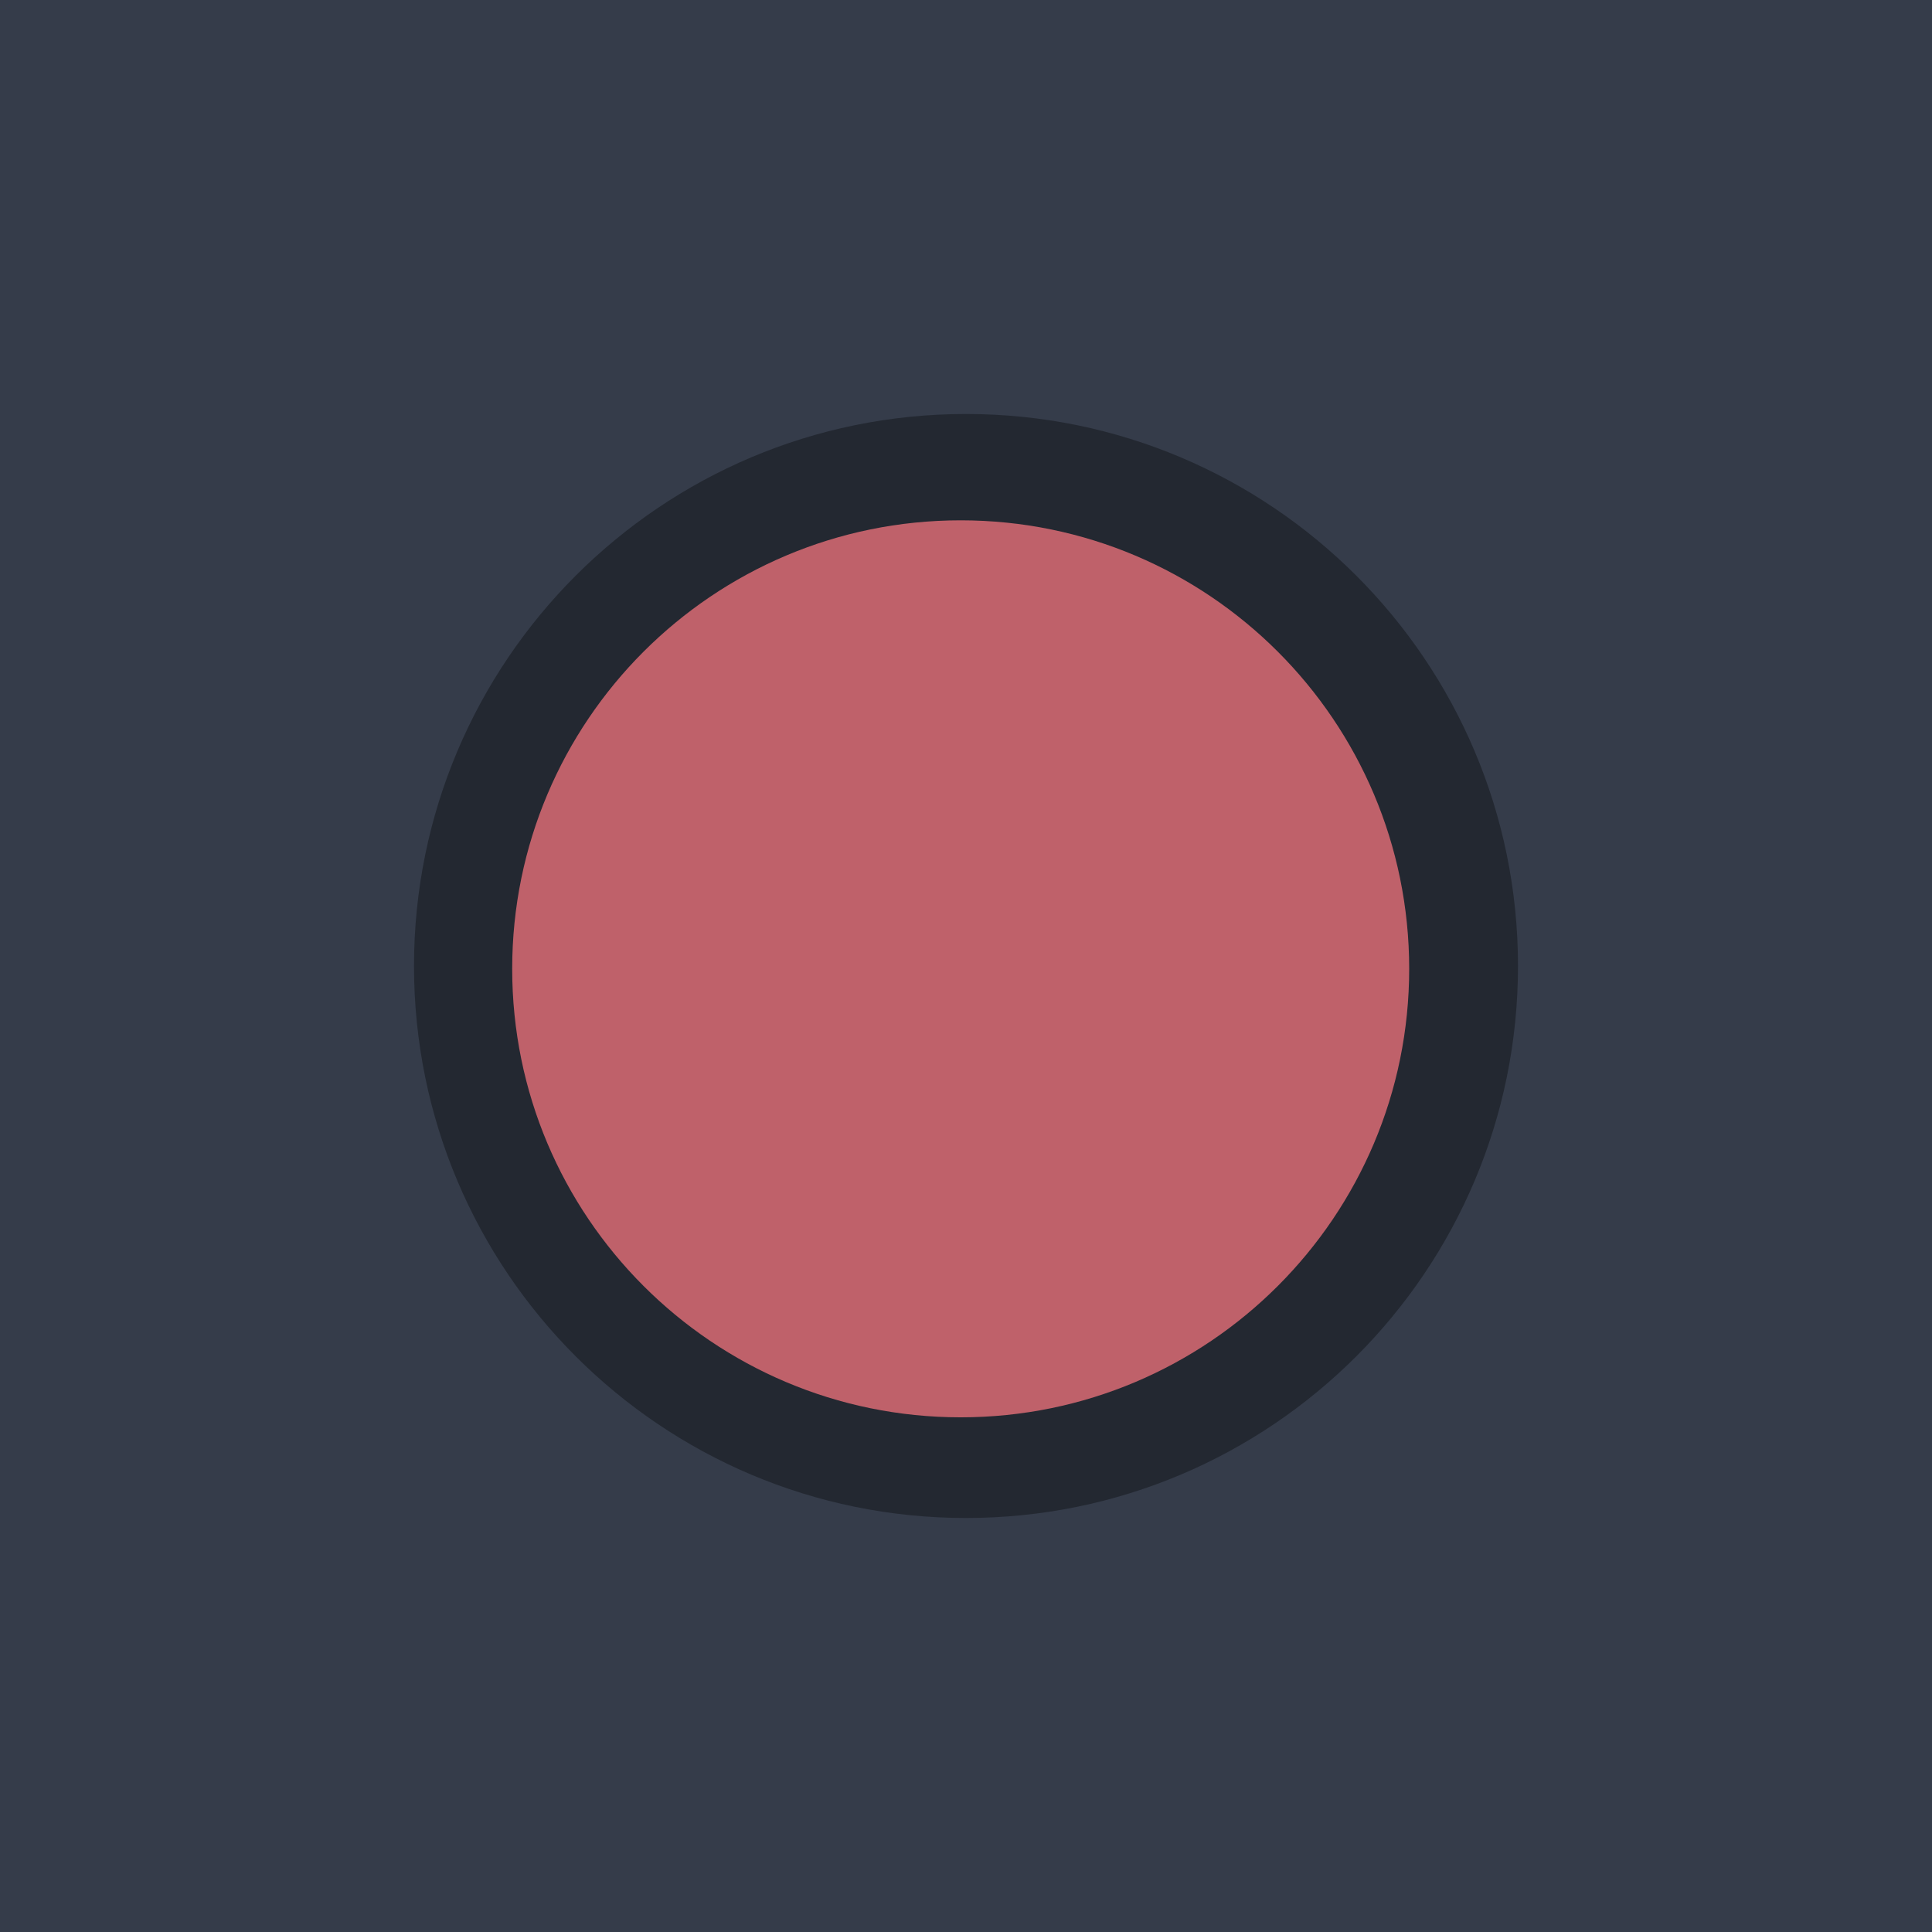
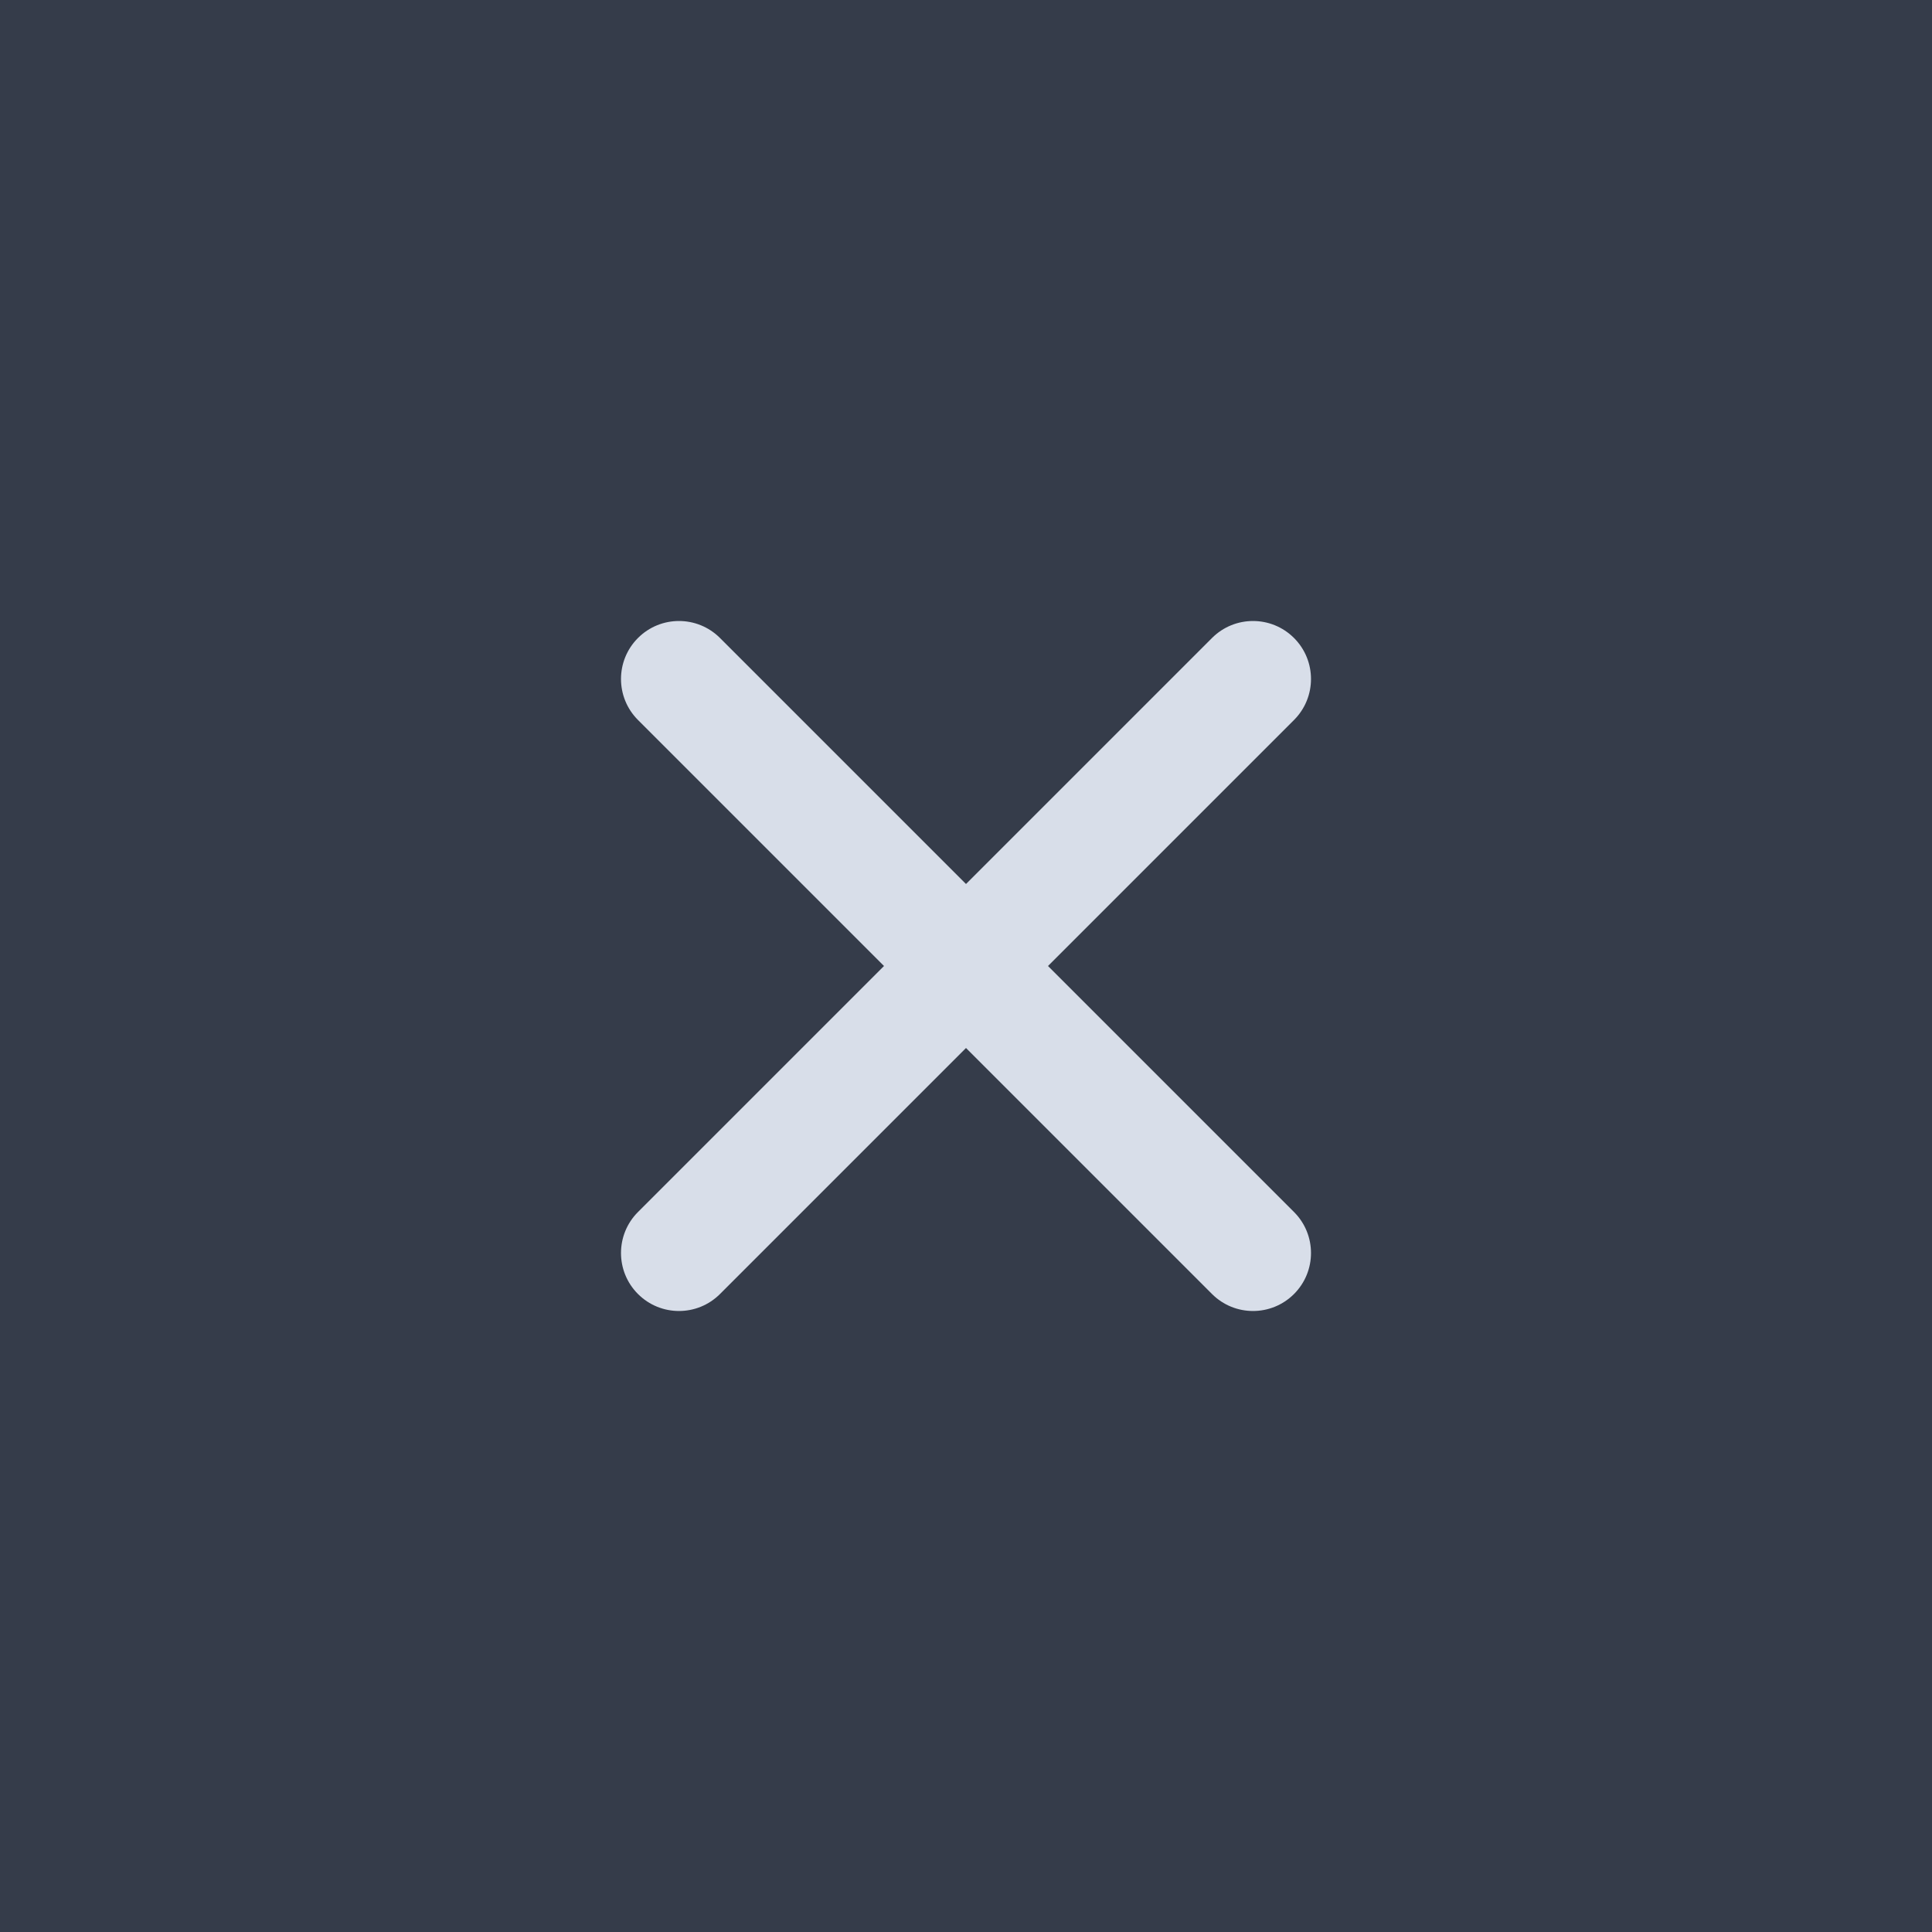
<svg xmlns="http://www.w3.org/2000/svg" width="28" height="28" viewBox="0 0 28 28" id="svg4142" version="1.1">
  <defs id="defs4144" />
  <g id="layer1" transform="translate(0,-1024.362)">
-     <rect style="opacity:1;fill:#353c4a;fill-opacity:1;fill-rule:evenodd;stroke:none;stroke-width:2.745;stroke-linecap:butt;stroke-linejoin:miter;stroke-miterlimit:4;stroke-dasharray:none;stroke-dashoffset:478.437;stroke-opacity:1" id="rect4741" width="28" height="32" x="0" y="1020.362" />
+     <rect style="opacity:1;fill:#353c4a;fill-opacity:1;fill-rule:evenodd;stroke:none;stroke-width:2.658;stroke-linecap:butt;stroke-linejoin:miter;stroke-miterlimit:4;stroke-dasharray:none;stroke-dashoffset:478.437;stroke-opacity:1" id="rect4741" width="28" height="30" x="0" y="1022.362" />
    <circle style="fill:#eceff1;fill-opacity:0.1;stroke:none;stroke-width:0.5;stroke-linejoin:miter;stroke-miterlimit:4;stroke-dasharray:none;stroke-opacity:1" id="path2994" cx="1038.059" cy="13.018" r="12" transform="rotate(90)" />
    <rect style="opacity:1;fill:#ffffff;fill-opacity:0.07;fill-rule:evenodd;stroke:none;stroke-width:2.745;stroke-linecap:butt;stroke-linejoin:miter;stroke-miterlimit:4;stroke-dasharray:none;stroke-dashoffset:478.437;stroke-opacity:1" id="rect4139" width="28" height="1" x="0" y="1020.362" />
-     <path id="path4094" style="fill:#232831;fill-opacity:1;fill-rule:evenodd;stroke:none;stroke-width:0.014" d="m 14,1046.362 c 4.418,0 8,-3.582 8,-8 0,-4.418 -3.582,-8 -8,-8 -4.418,0 -8,3.582 -8,8 0,4.418 3.582,8 8,8" />
-     <path id="path4096" style="fill:#bf616a;fill-opacity:1;fill-rule:evenodd;stroke:none;stroke-width:0.013" d="m 13.923,1044.903 c 3.59,0 6.5,-2.91 6.5,-6.5 0,-3.59 -2.91,-6.5 -6.5,-6.5 -3.59,0 -6.5,2.91 -6.5,6.5 0,3.59 2.91,6.5 6.5,6.5" />
+     <g transform="matrix(0.04695227,0,0,0.04695232,8.999988,1033.362)" id="Close" style="fill:#d8dee9;fill-opacity:1">
+       <path style="clip-rule:evenodd;fill:#d8dee9;fill-opacity:1;fill-rule:evenodd" d="M 131.804,106.491 207.74,30.555 c 6.99,-6.99 6.99,-18.323 0,-25.312 -6.99,-6.99 -18.322,-6.99 -25.312,0 L 106.491,81.18 30.554,5.242 c -6.99,-6.99 -18.322,-6.99 -25.312,0 -6.989,6.99 -6.989,18.323 0,25.312 L 81.179,106.49 5.242,182.427 c -6.989,6.99 -6.989,18.323 0,25.312 6.99,6.99 18.322,6.99 25.312,0 l 75.937,-75.937 75.937,75.937 c 6.989,6.99 18.322,6.99 25.312,0 6.99,-6.99 6.99,-18.322 0,-25.312 z" id="path914" />
+     </g>
  </g>
</svg>
